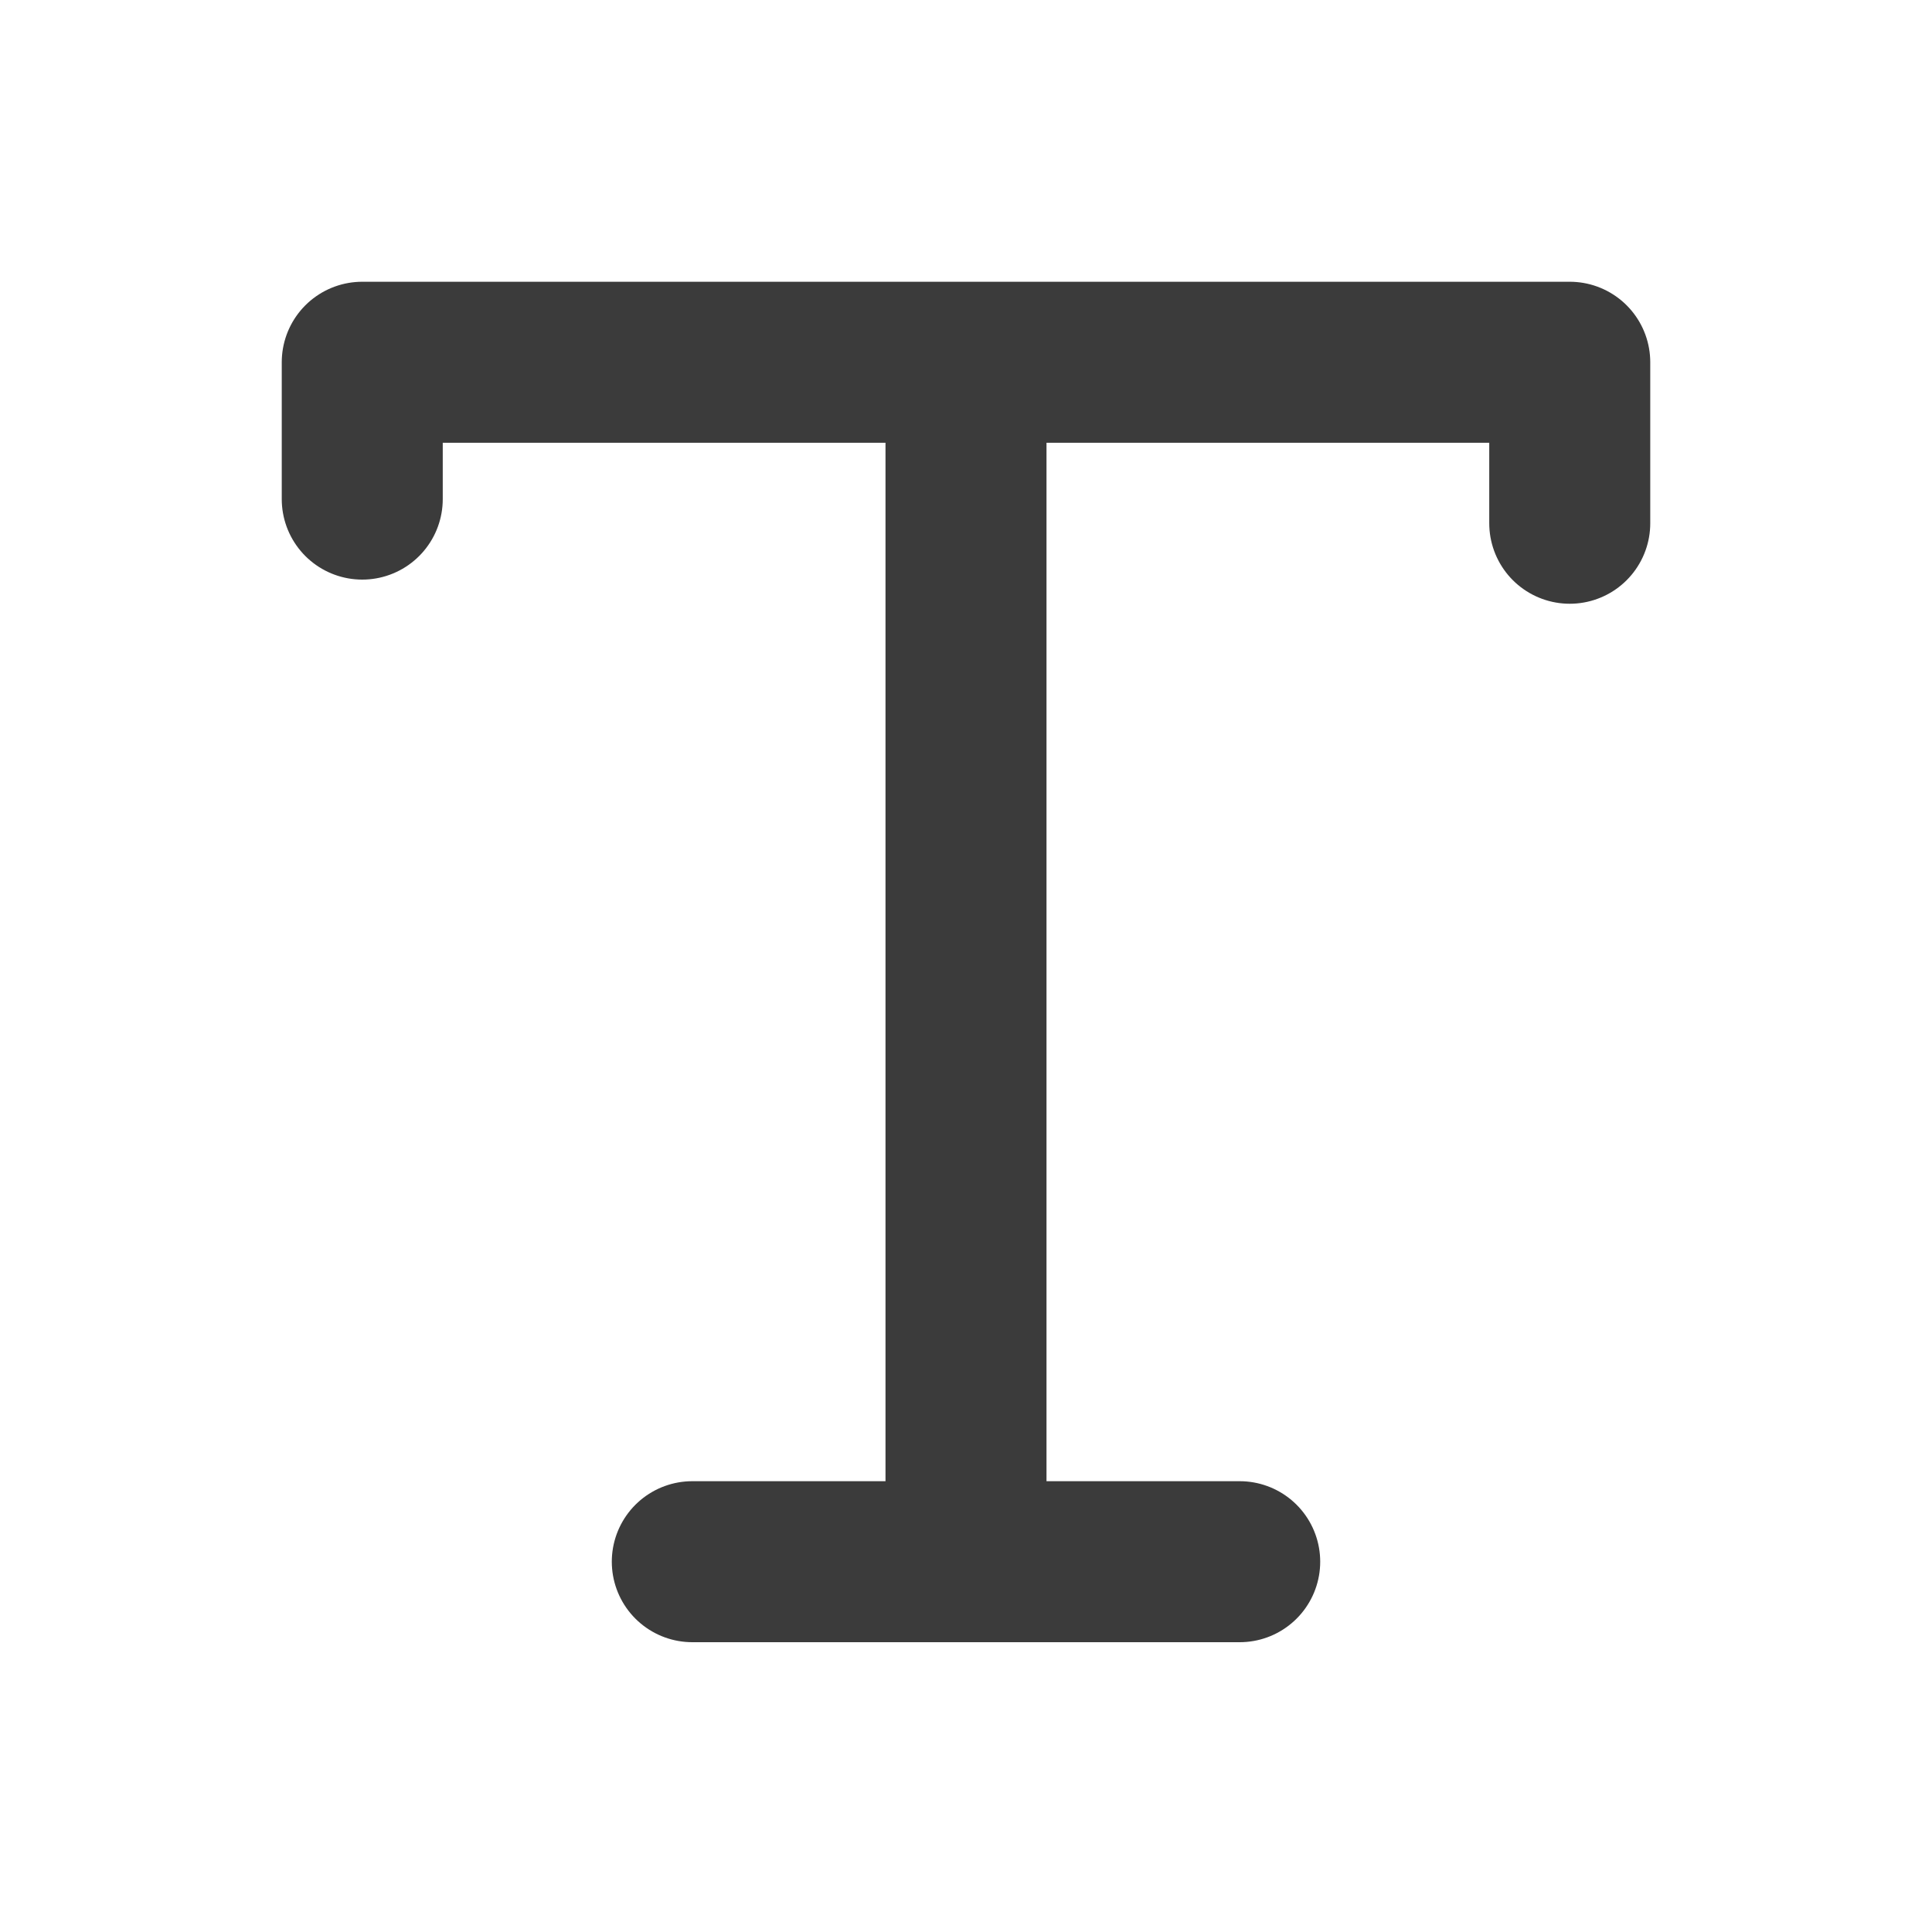
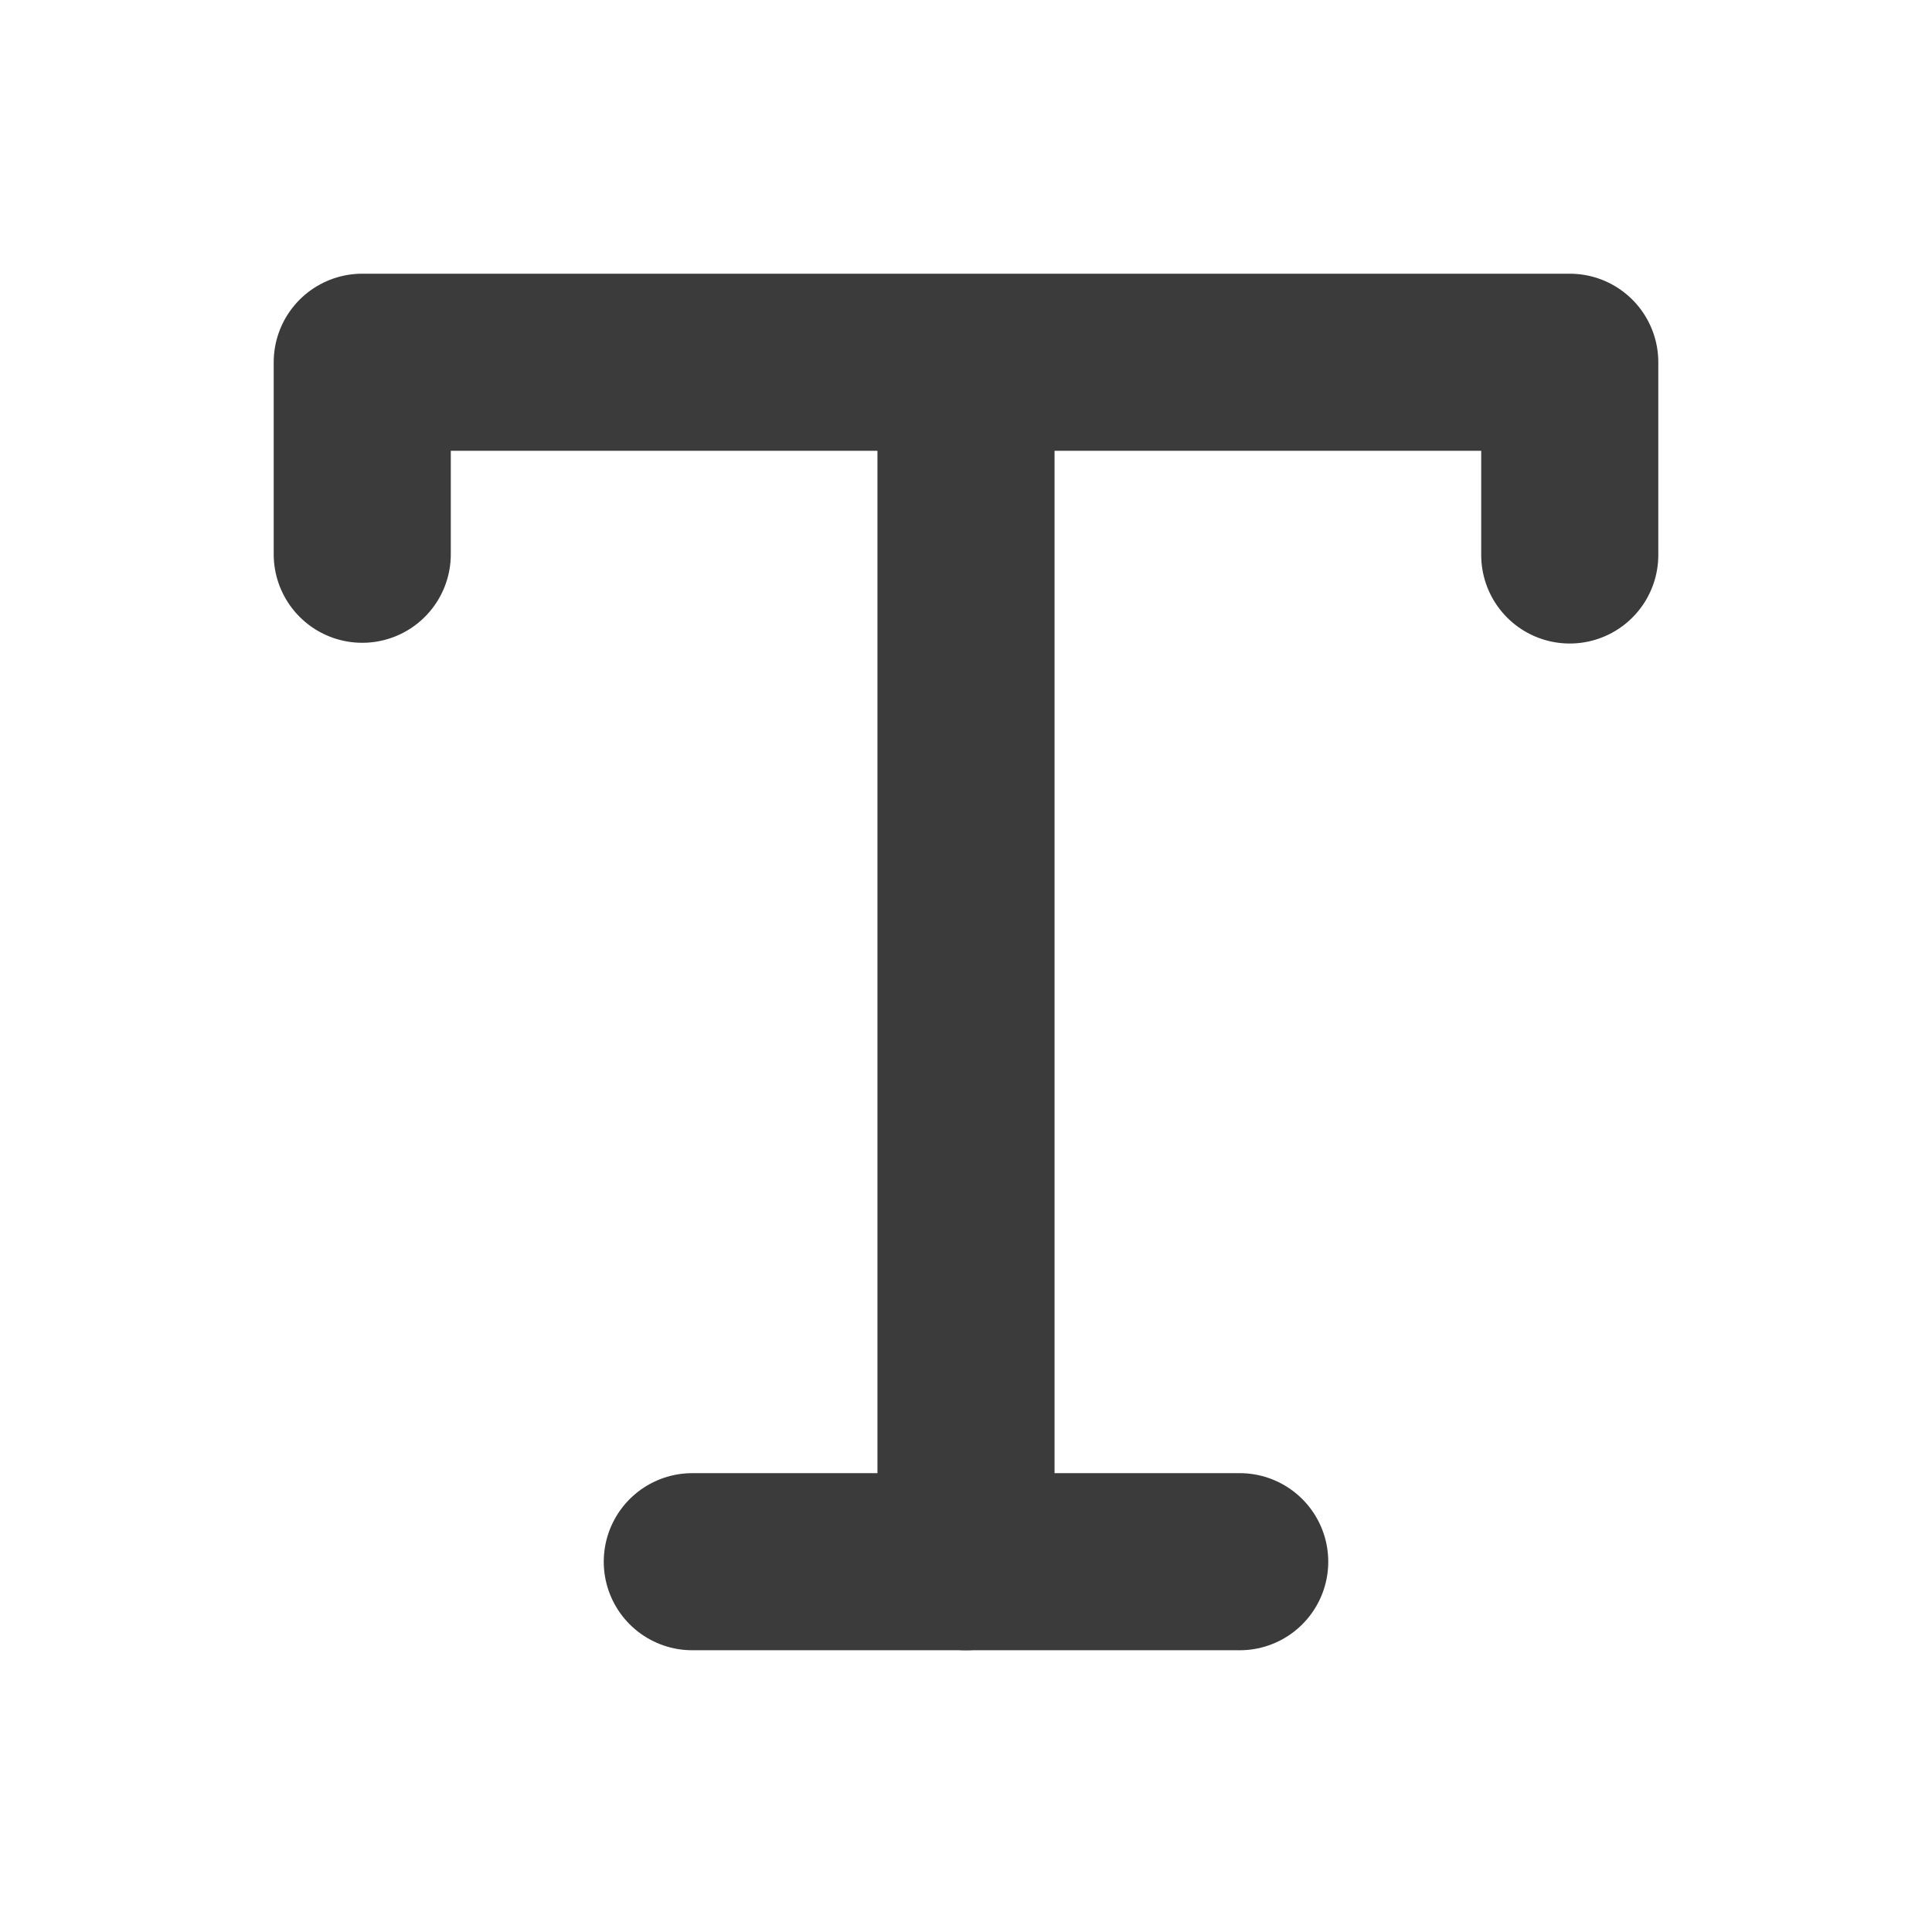
- <svg xmlns="http://www.w3.org/2000/svg" width="24" height="24" viewBox="0 0 24 24">
-   <g fill="none" stroke="#3b3b3b" stroke-width="2.0" stroke-linecap="round" stroke-linejoin="round">
-     <path d="M4.5 6.2V4.5h15v2.0" />
-     <path d="M12 4.6v14.8" />
-     <path d="M8.6 19.4h6.8" />
+ <svg xmlns="http://www.w3.org/2000/svg" width="24" height="24" viewBox="0 0 24 24" version="1.1" id="svg3">
+   <defs id="defs3" />
+   <g fill="none" stroke="#3b3b3b" stroke-width="2.0" stroke-linecap="round" stroke-linejoin="round" id="g3">
+     <path d="M 4.5,6.885 V 4.5 h 15 v 2.394" id="path1" style="stroke-width:2.2;stroke-dasharray:none" />
+     <path d="M12 4.6v14.8" id="path2" style="stroke-width:2.2;stroke-dasharray:none" />
+     <path d="M8.6 19.4h6.8" id="path3" style="stroke-width:2.2;stroke-dasharray:none" />
  </g>
</svg>
